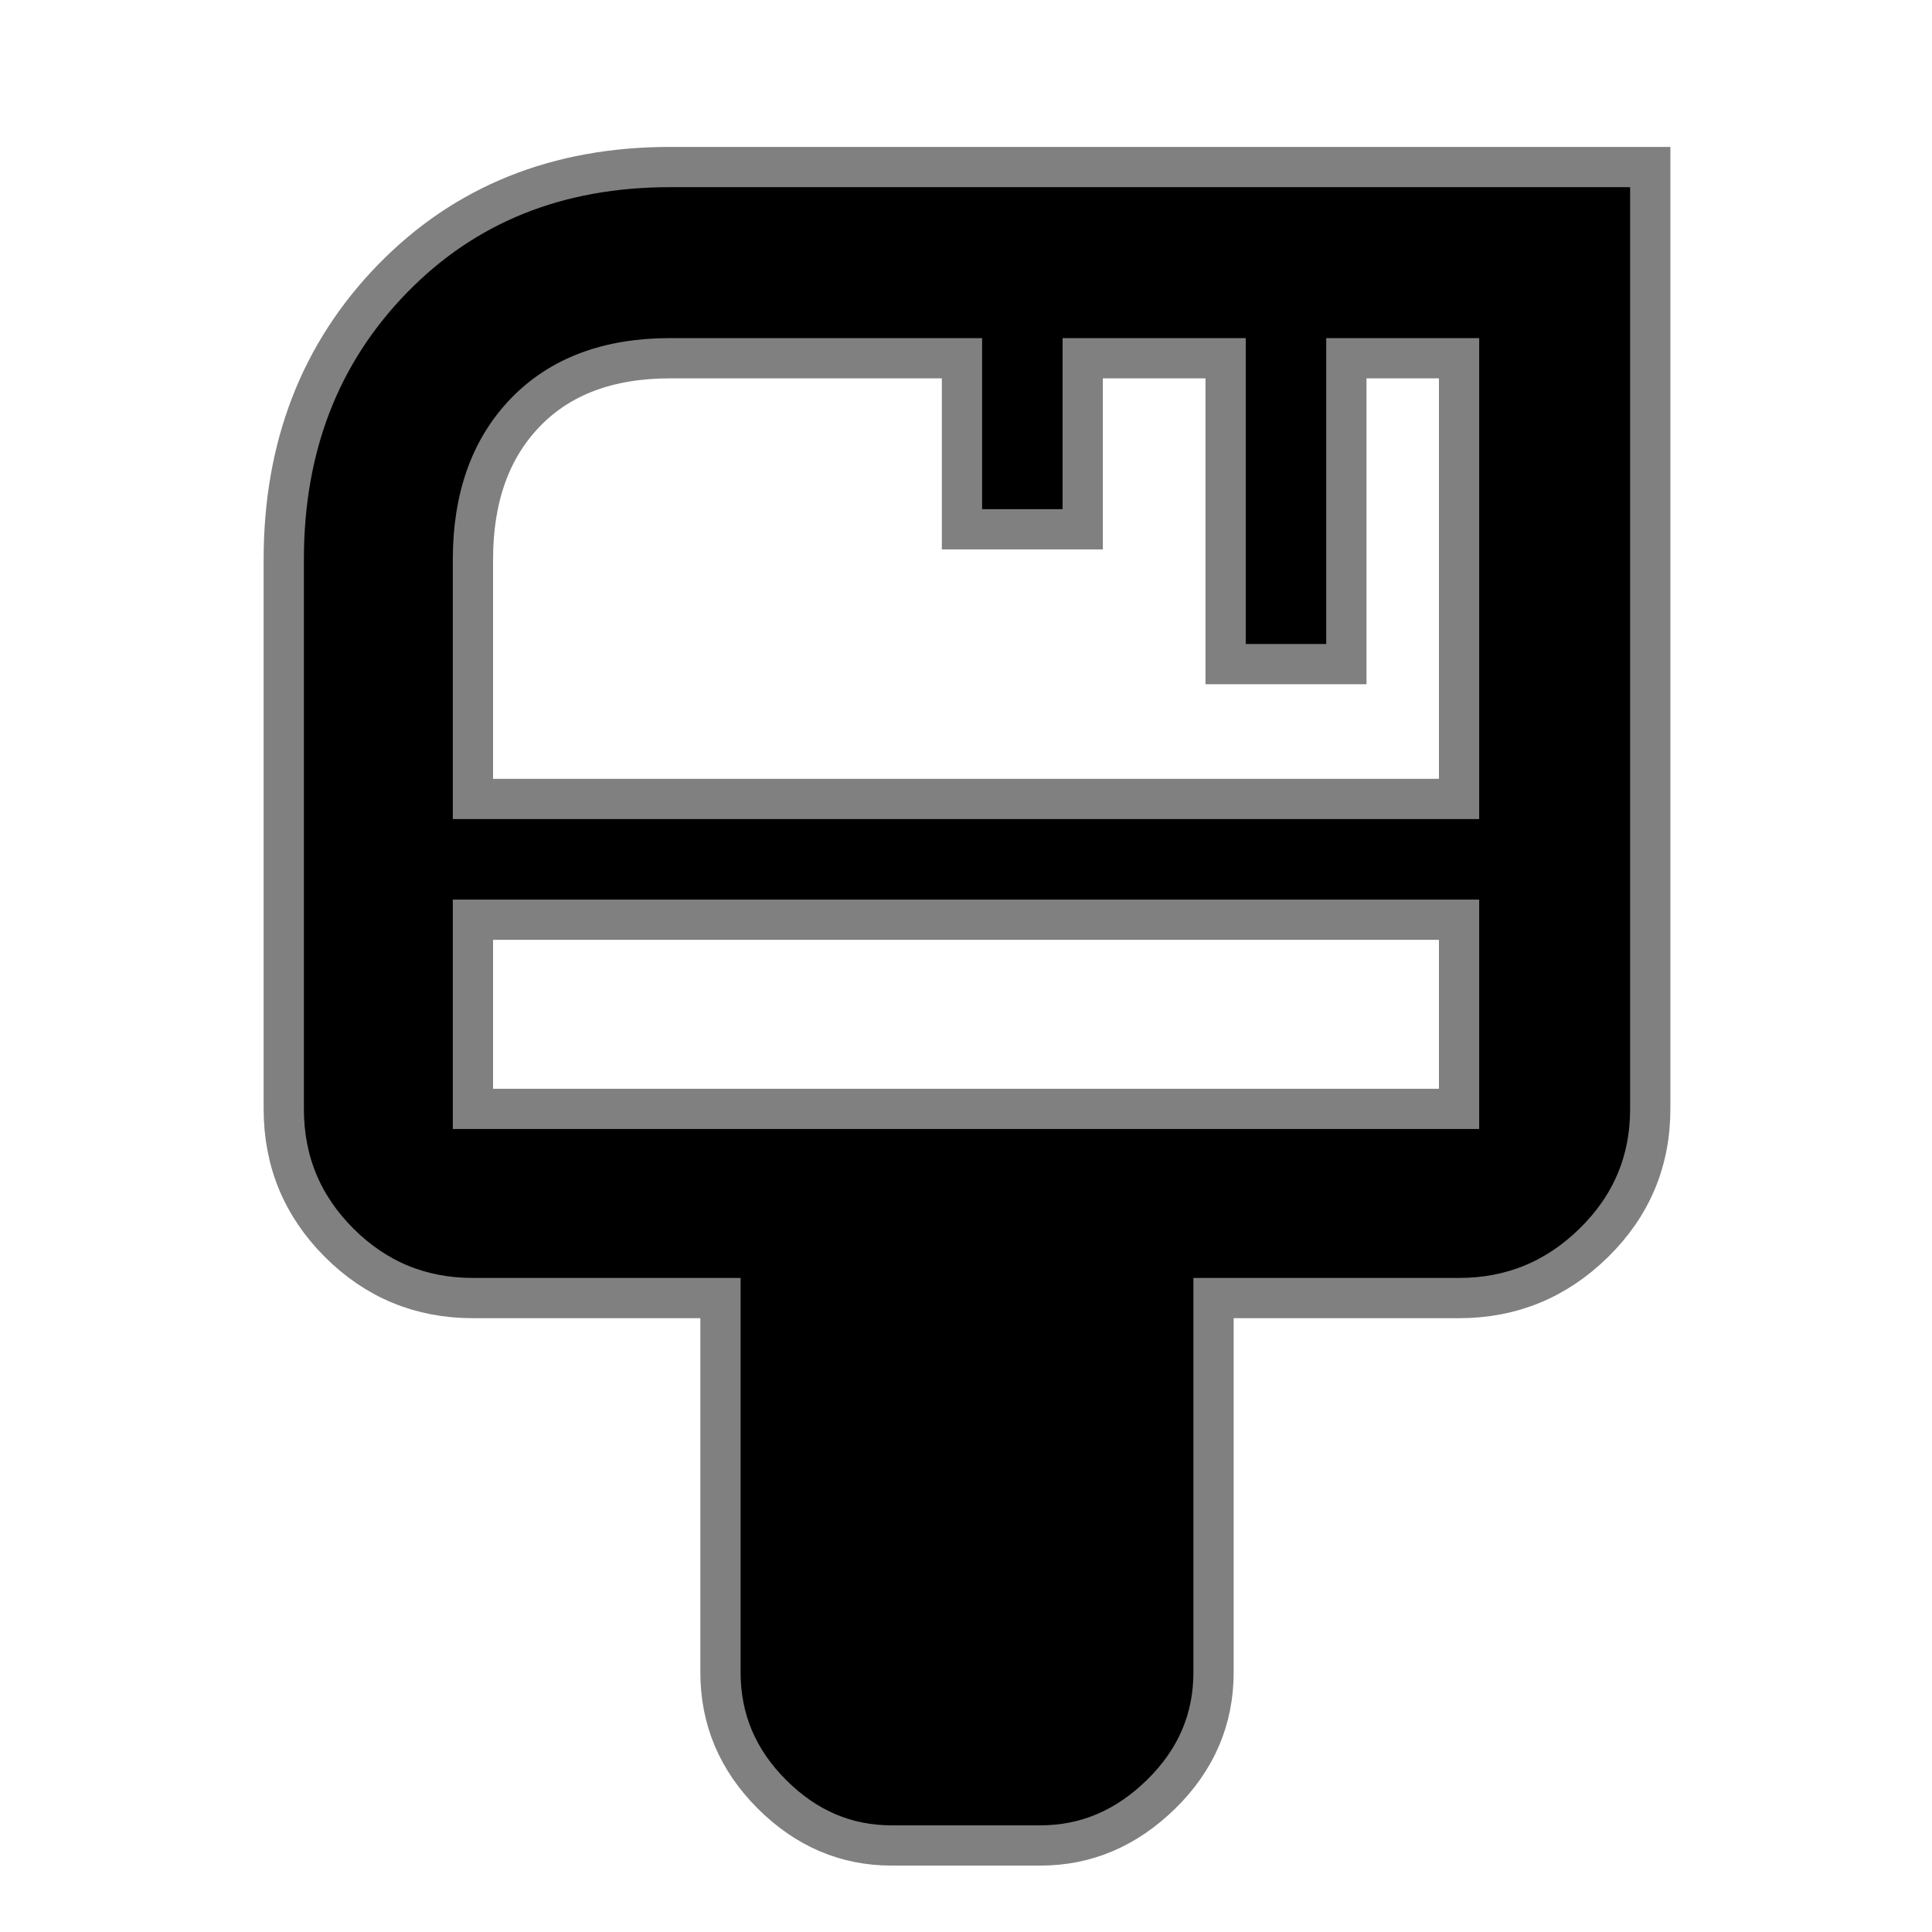
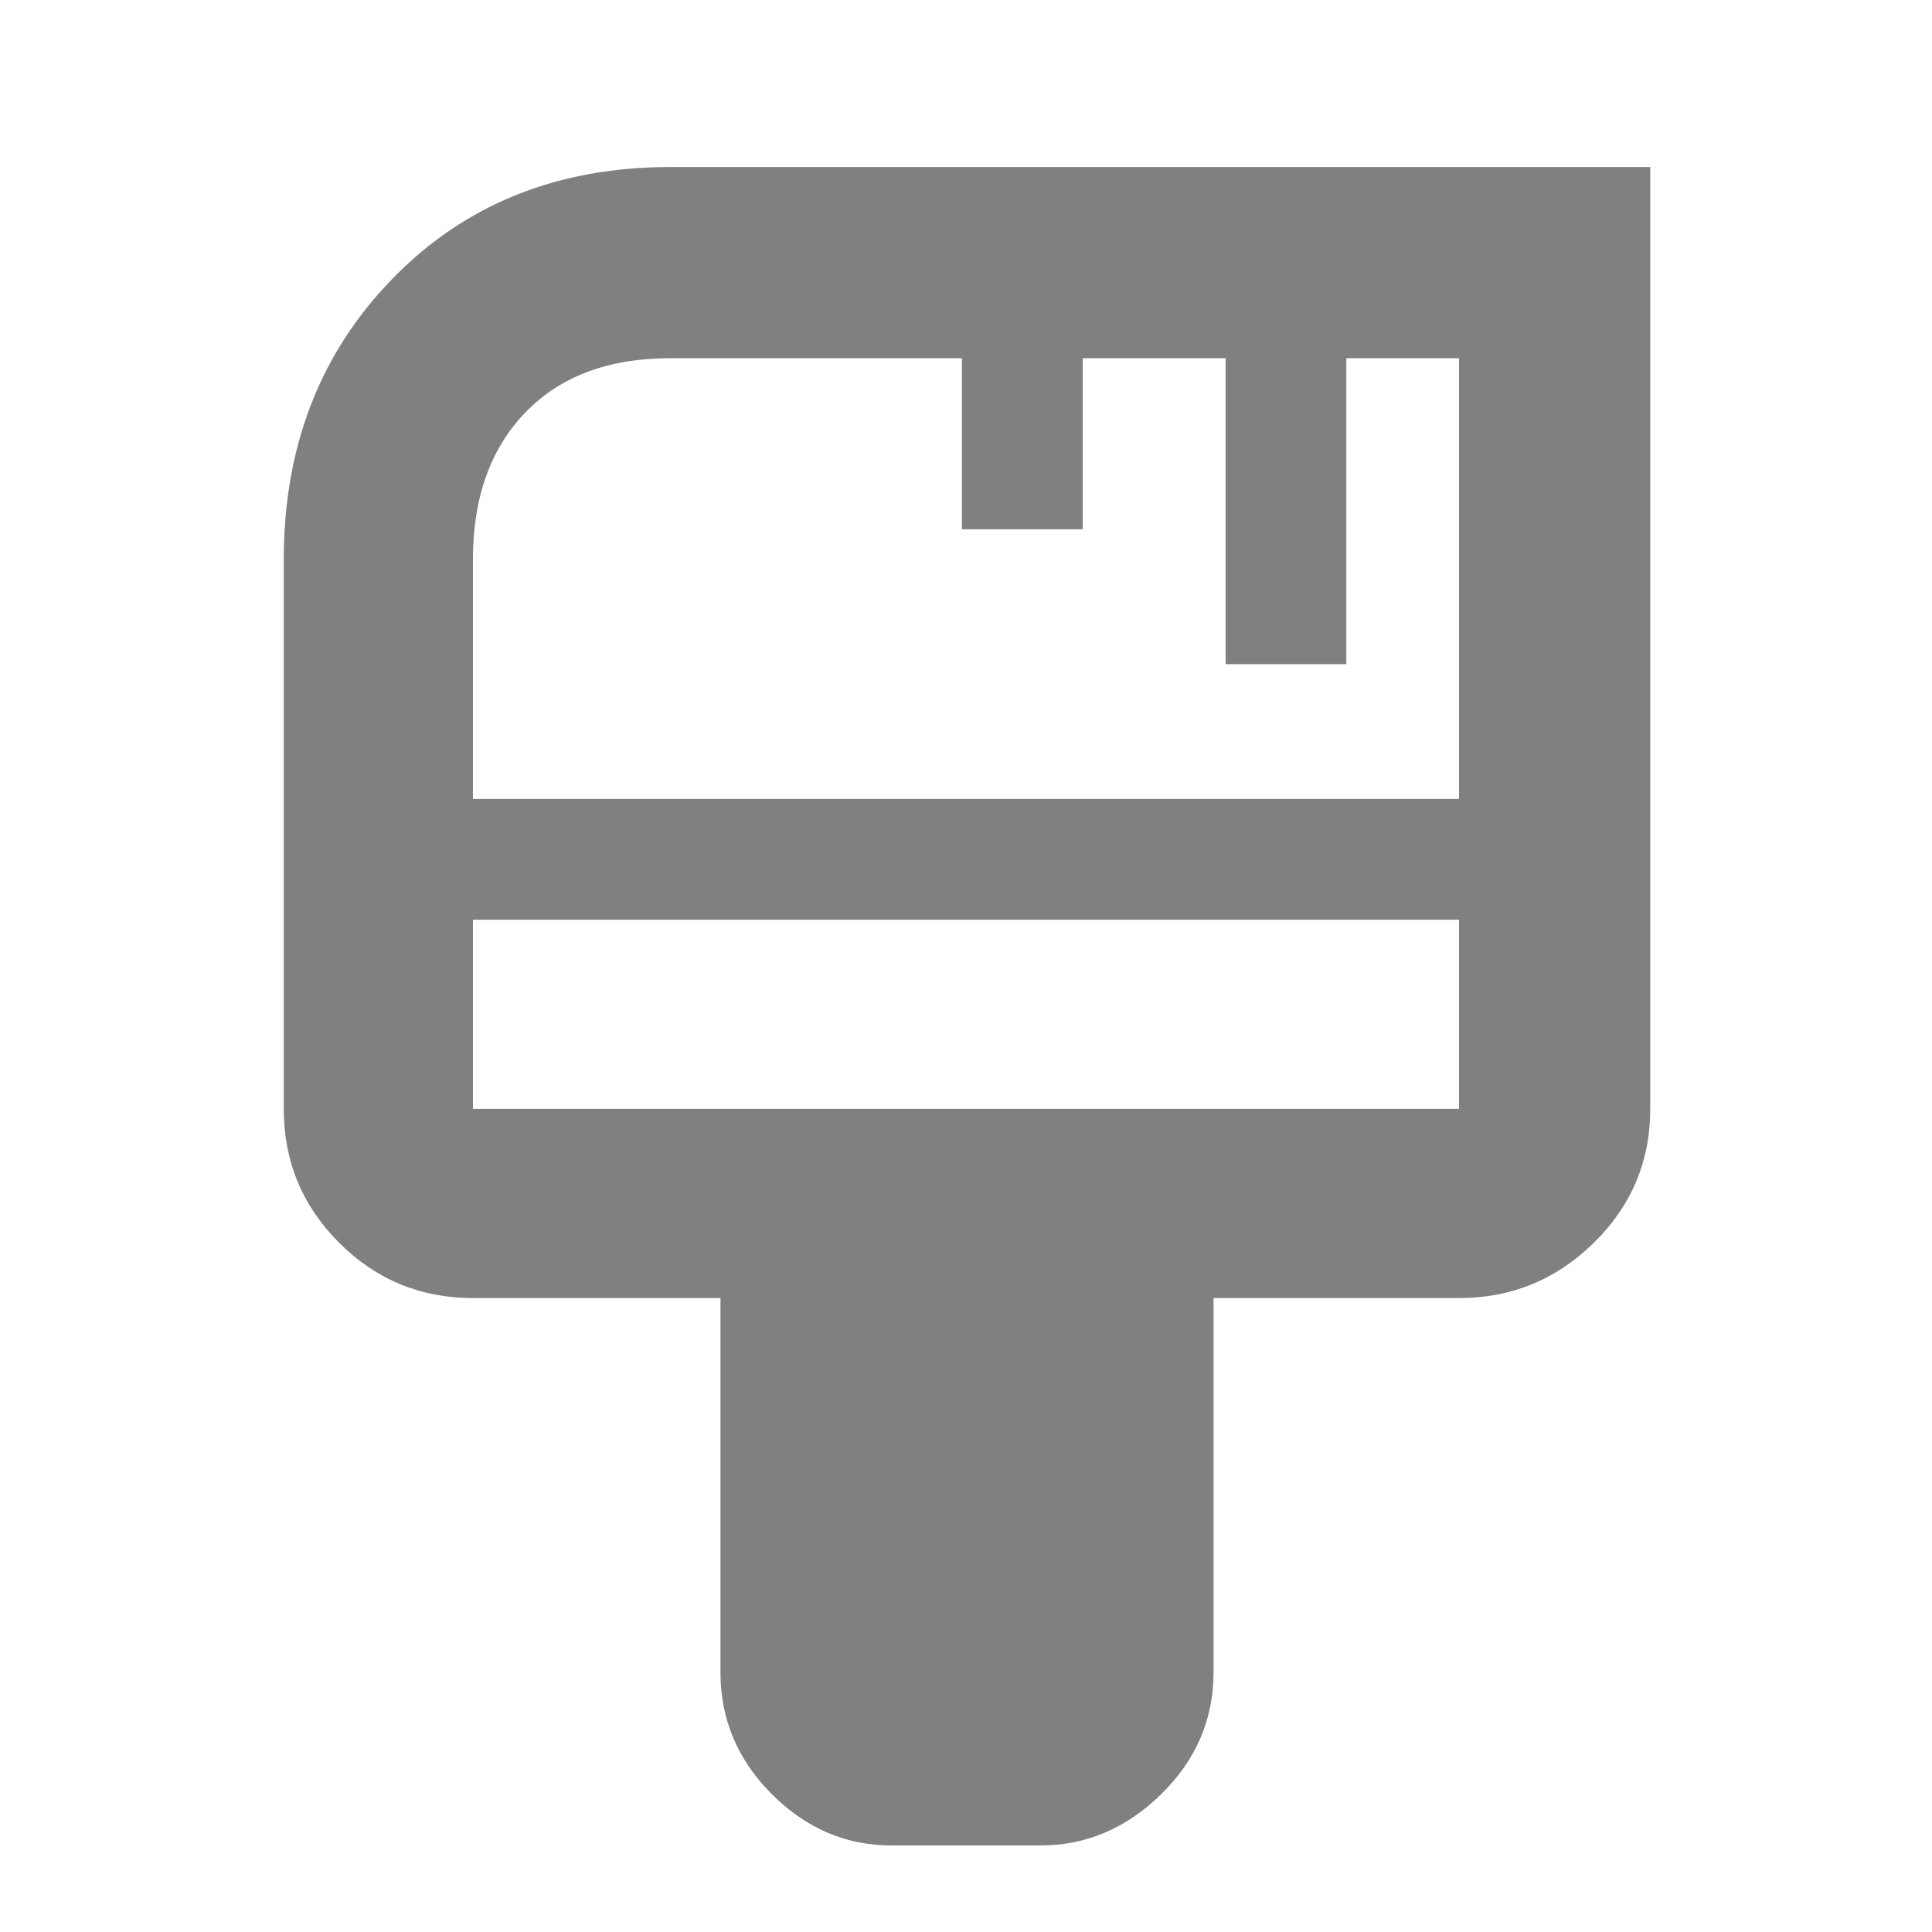
<svg xmlns="http://www.w3.org/2000/svg" height="48" width="48">
-   <g stroke="gray">
+   <g fill="gray">
    <path d="M22.15 45.85q-1.7 0-2.975-1.275Q17.9 43.3 17.9 41.55v-9.3h-6.15q-1.95 0-3.325-1.375Q7.05 29.5 7.05 27.55V13.9q0-4.2 2.7-6.975 2.7-2.775 6.9-2.775H41v23.4q0 1.95-1.4 3.325-1.4 1.375-3.35 1.375h-6.1v9.3q0 1.75-1.3 3.025t-3 1.275Zm-10.4-26h24.5V8.9h-2.8v7.6h-3V8.9H26.9v4.25h-3V8.9h-7.25q-2.3 0-3.6 1.35-1.3 1.35-1.3 3.65Zm0 7.7h24.5v-4.7h-24.5v4.7Zm0-4.7v4.7Z" />
  </g>
</svg>
